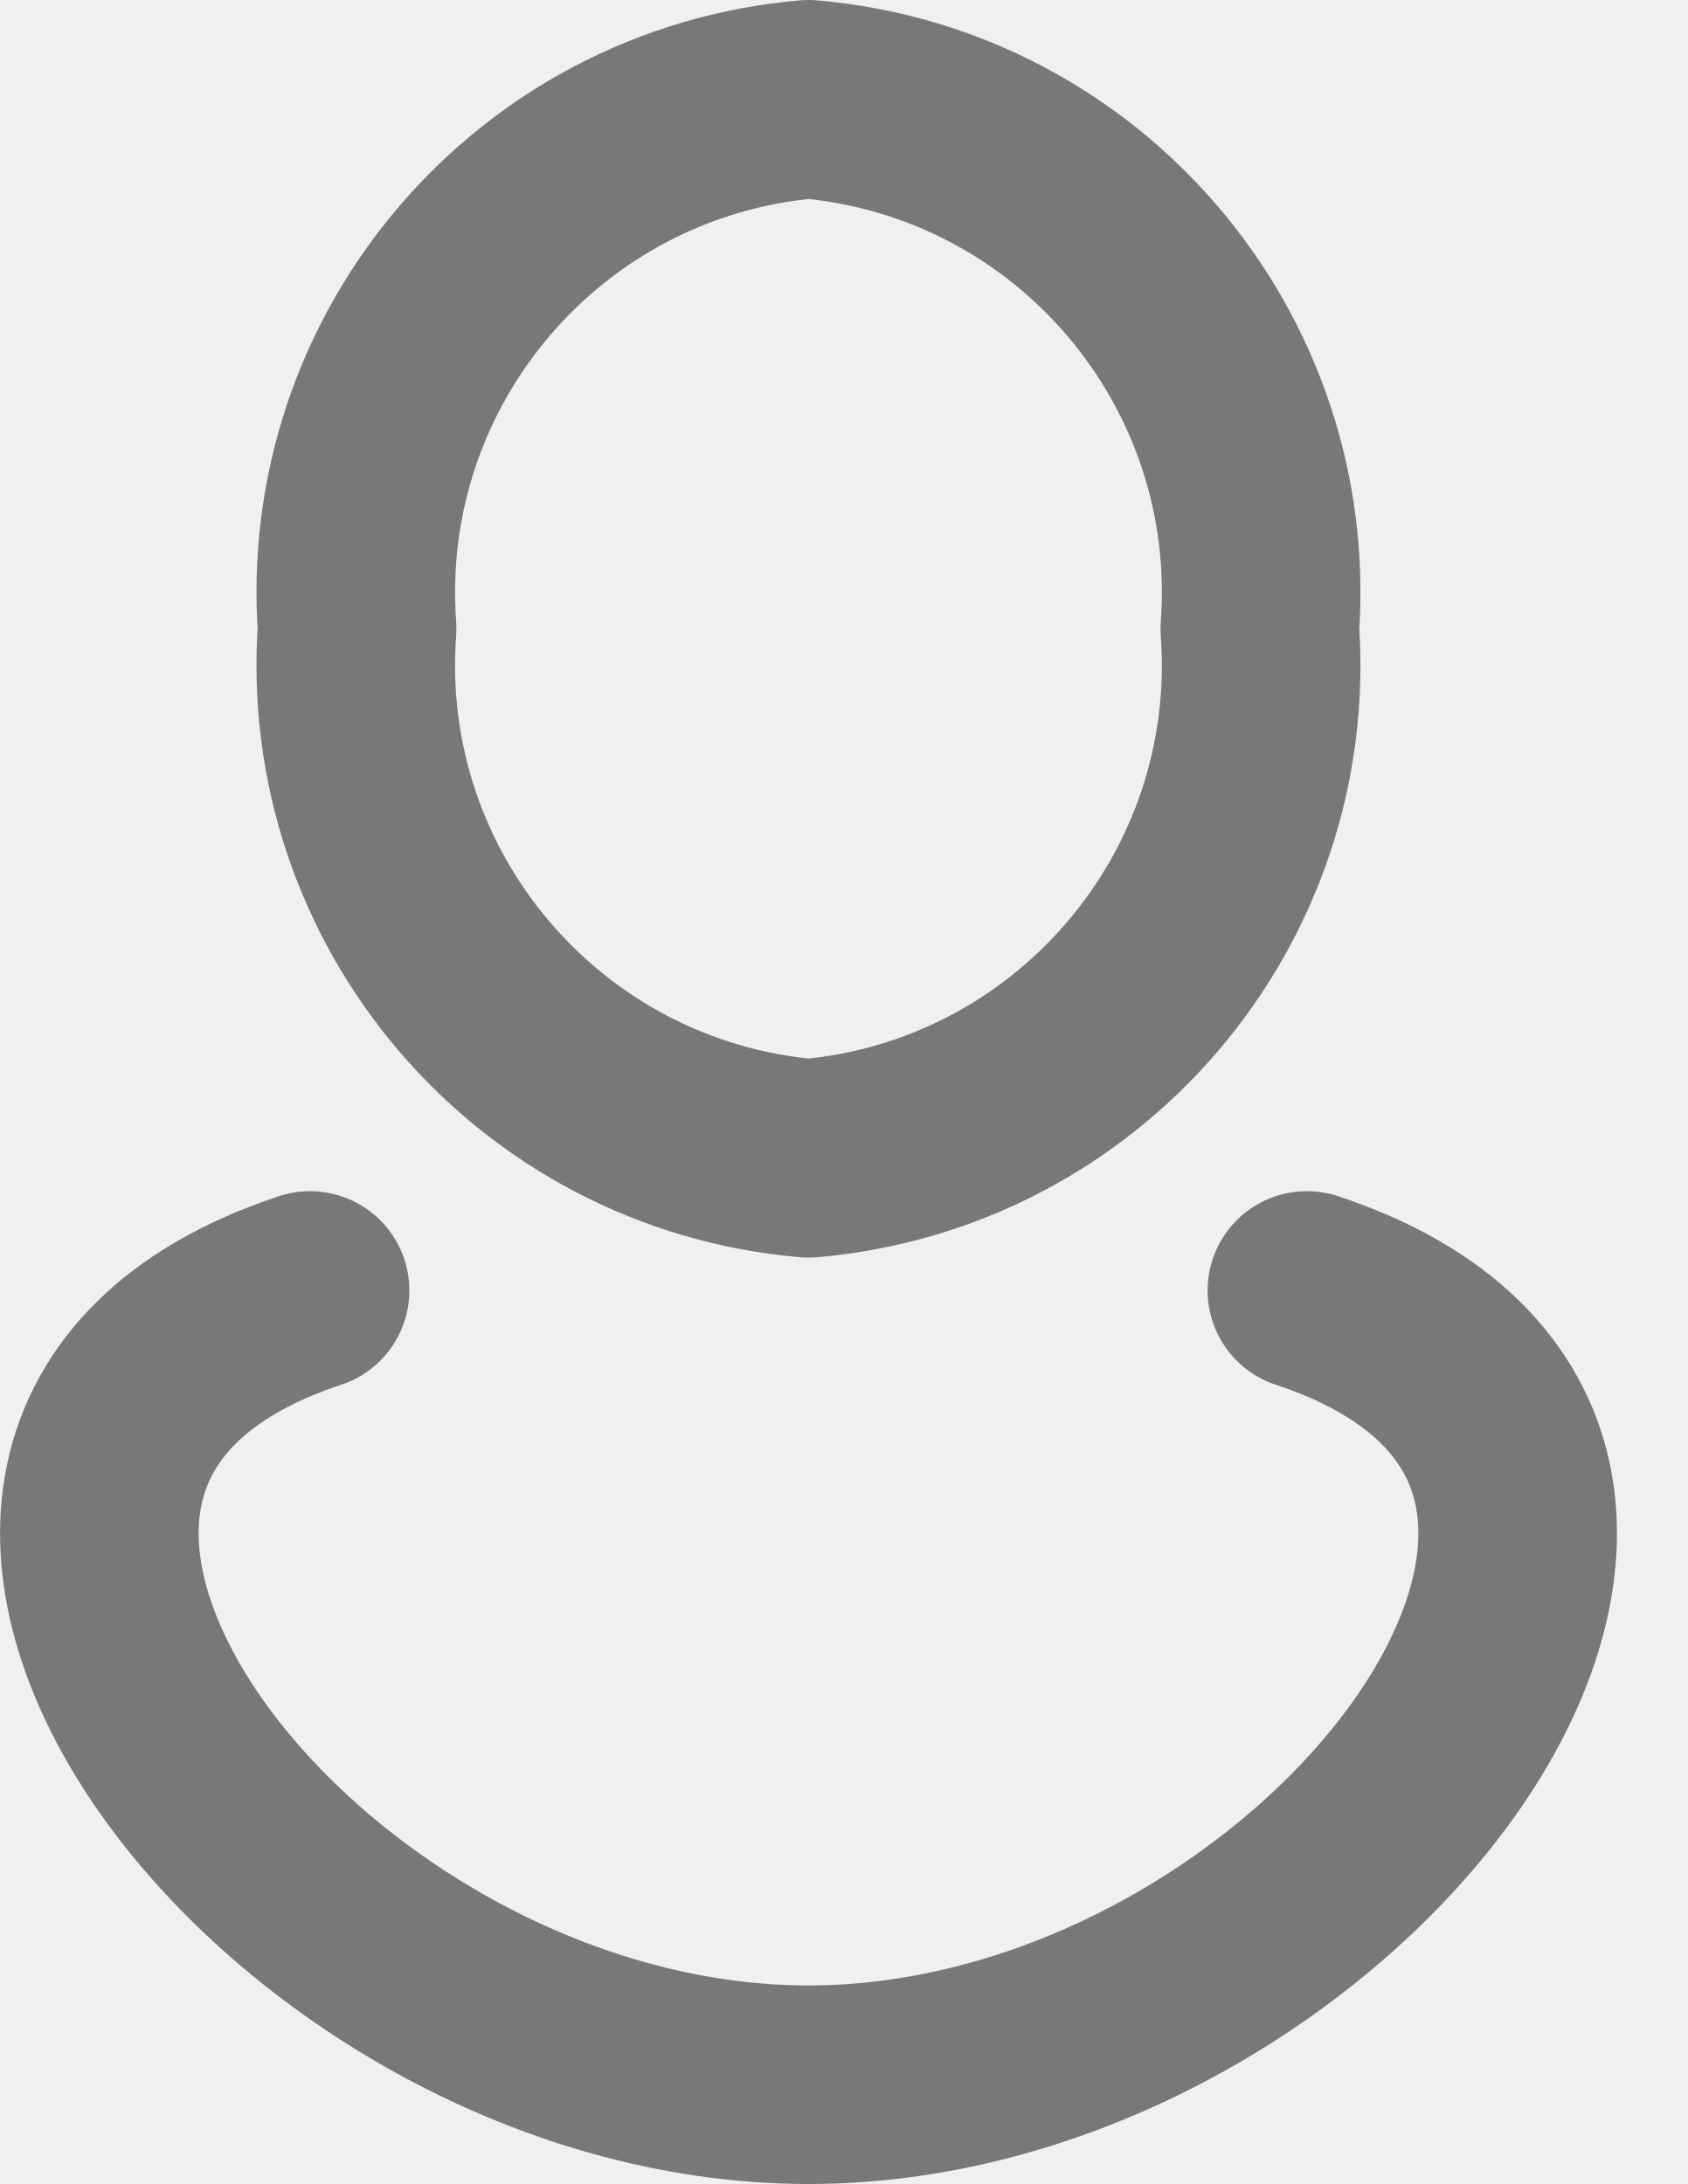
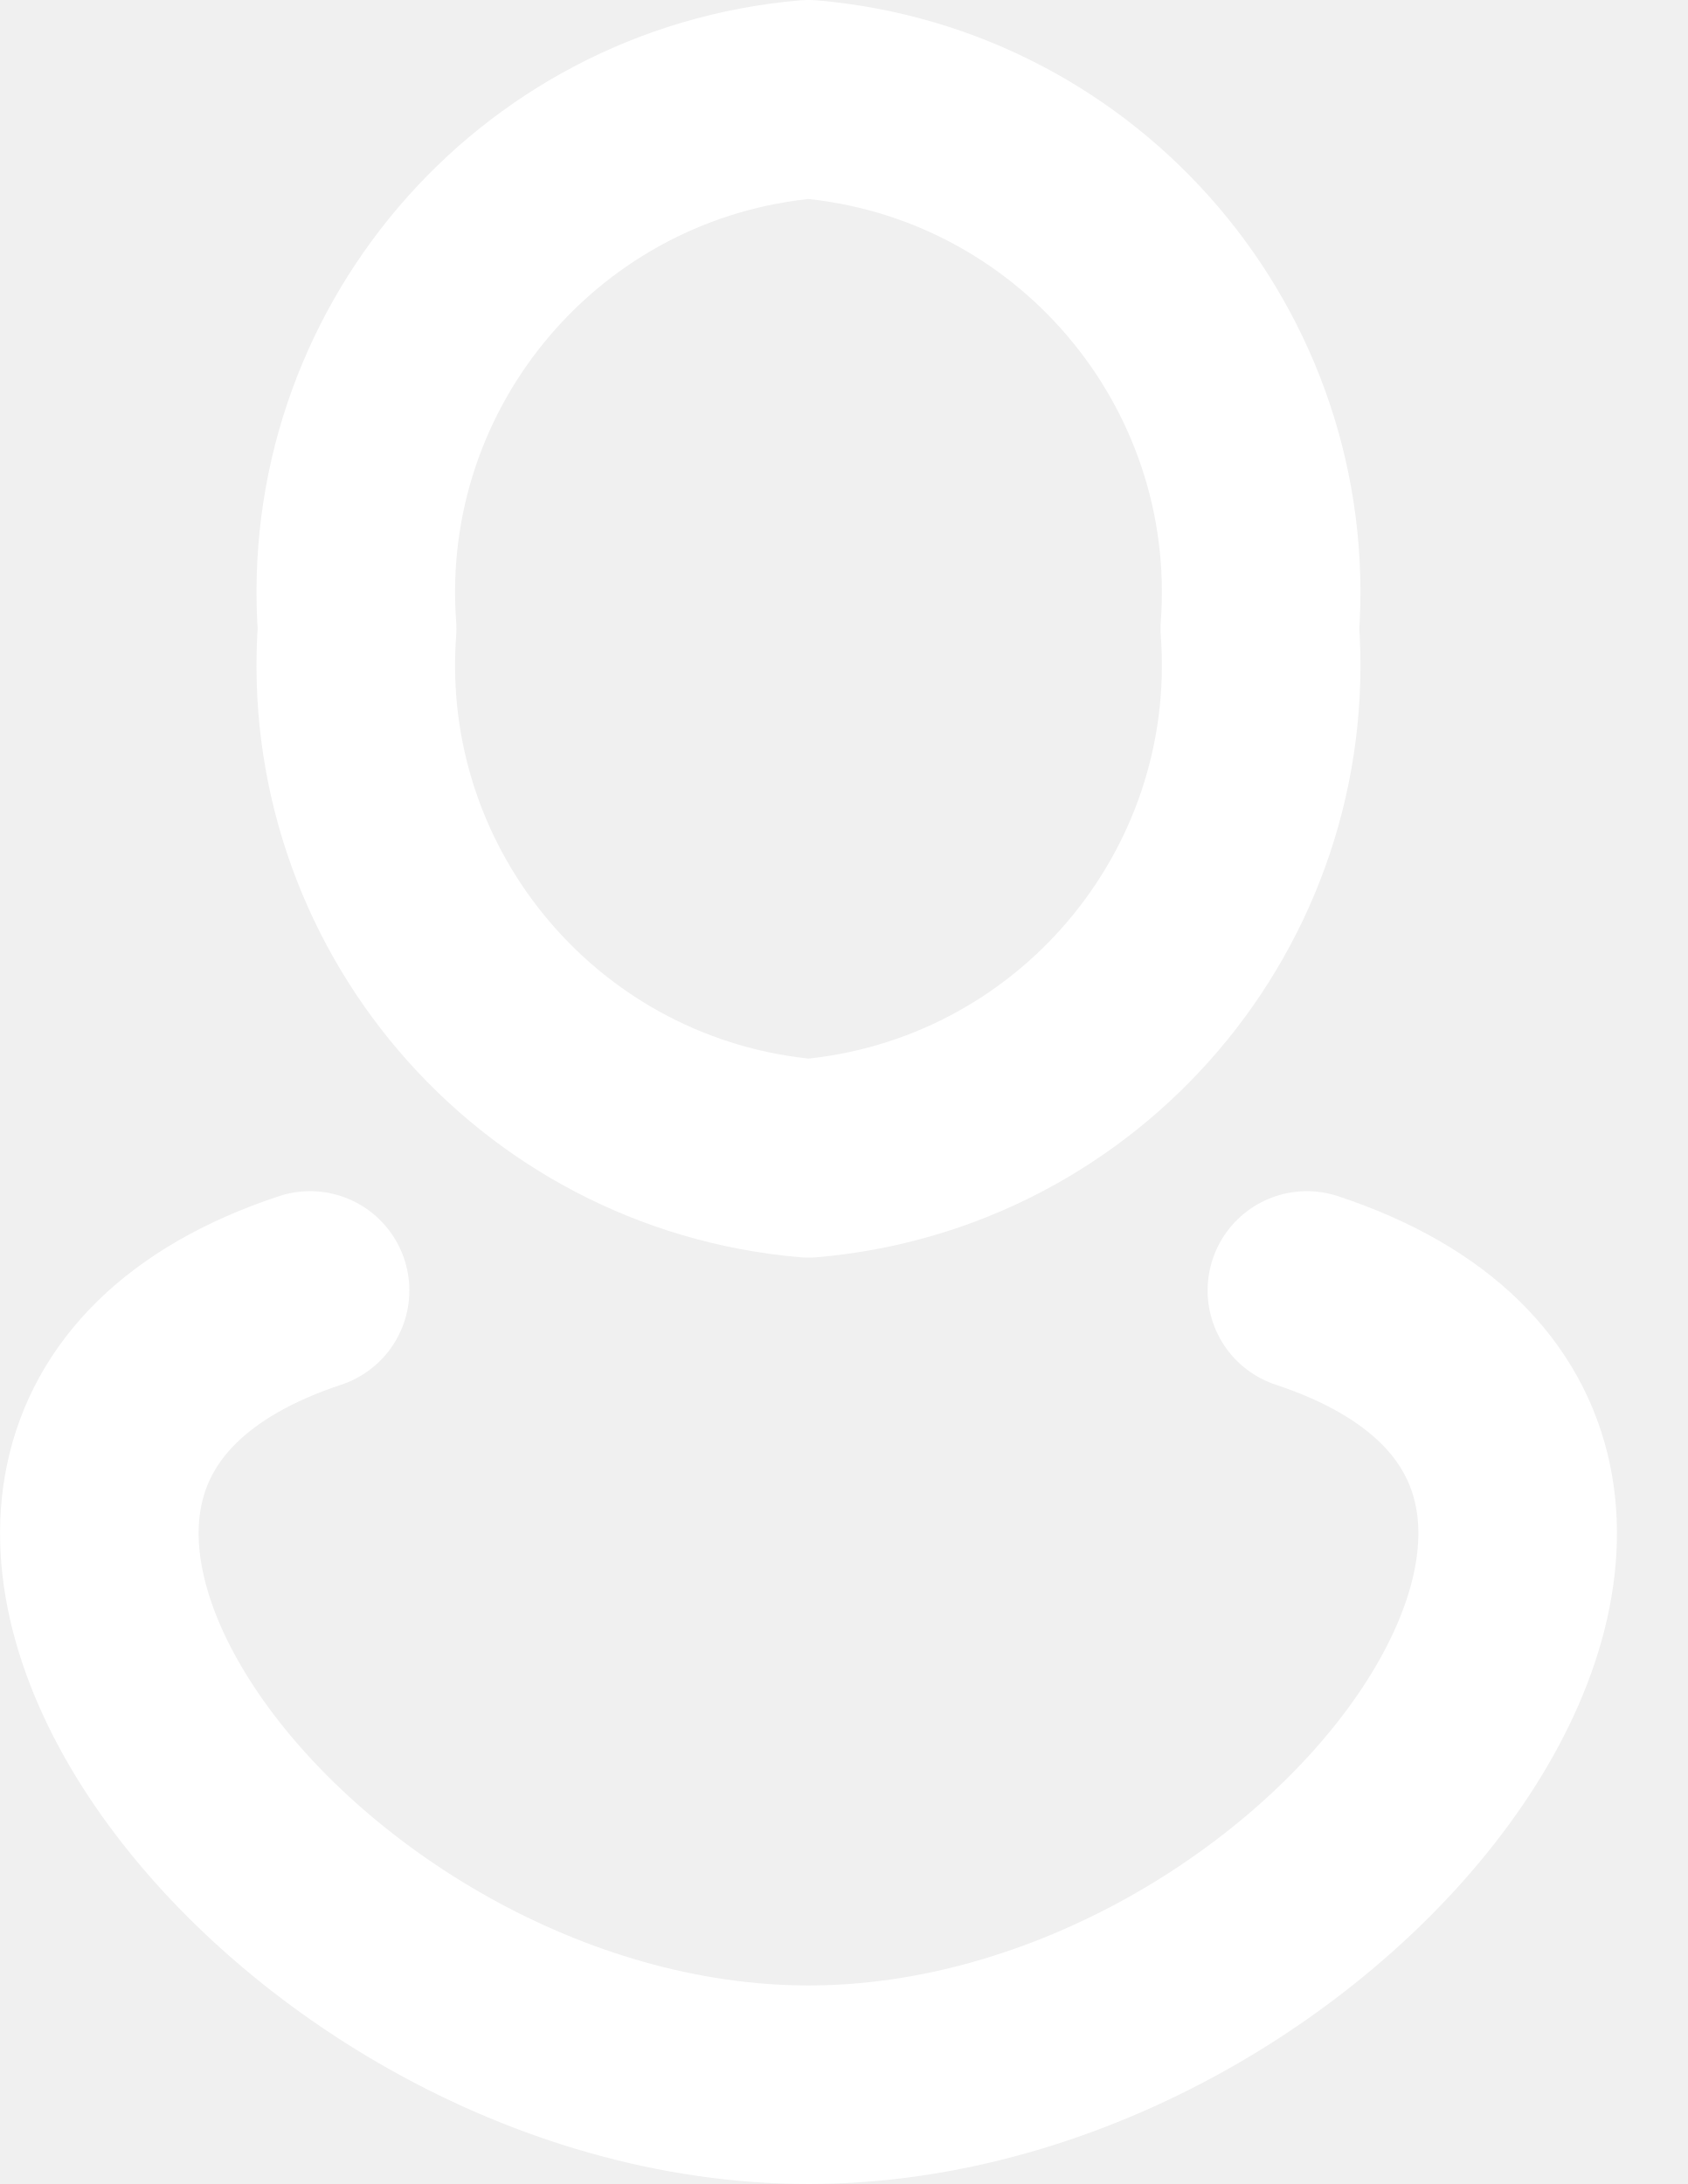
<svg xmlns="http://www.w3.org/2000/svg" width="17" height="22" viewBox="0 0 17 22" fill="none">
-   <path fill-rule="evenodd" clip-rule="evenodd" d="M12.689 6.333C12.889 9.056 10.863 11.434 8.143 11.668C5.423 11.434 3.397 9.056 3.597 6.333C3.398 3.611 5.424 1.234 8.143 1C10.862 1.234 12.888 3.611 12.689 6.333Z" stroke="black" stroke-opacity="0.5" stroke-width="2" stroke-linecap="round" stroke-linejoin="round" />
-   <path d="M3.123 12.999C-1.892 14.66 2.878 21 8.143 21C13.409 21 18.179 14.66 13.163 12.999" stroke="black" stroke-opacity="0.5" stroke-width="2" stroke-linecap="round" stroke-linejoin="round" />
+   <path fill-rule="evenodd" clip-rule="evenodd" d="M12.689 6.333C12.889 9.056 10.863 11.434 8.143 11.668C5.423 11.434 3.397 9.056 3.597 6.333C3.398 3.611 5.424 1.234 8.143 1C10.862 1.234 12.888 3.611 12.689 6.333Z" stroke="white" stroke-width="2" stroke-linecap="round" stroke-linejoin="round" />
+   <path d="M3.123 12.999C-1.892 14.66 2.878 21 8.143 21C13.409 21 18.179 14.66 13.163 12.999" stroke="white" stroke-width="2" stroke-linecap="round" stroke-linejoin="round" />
</svg>
